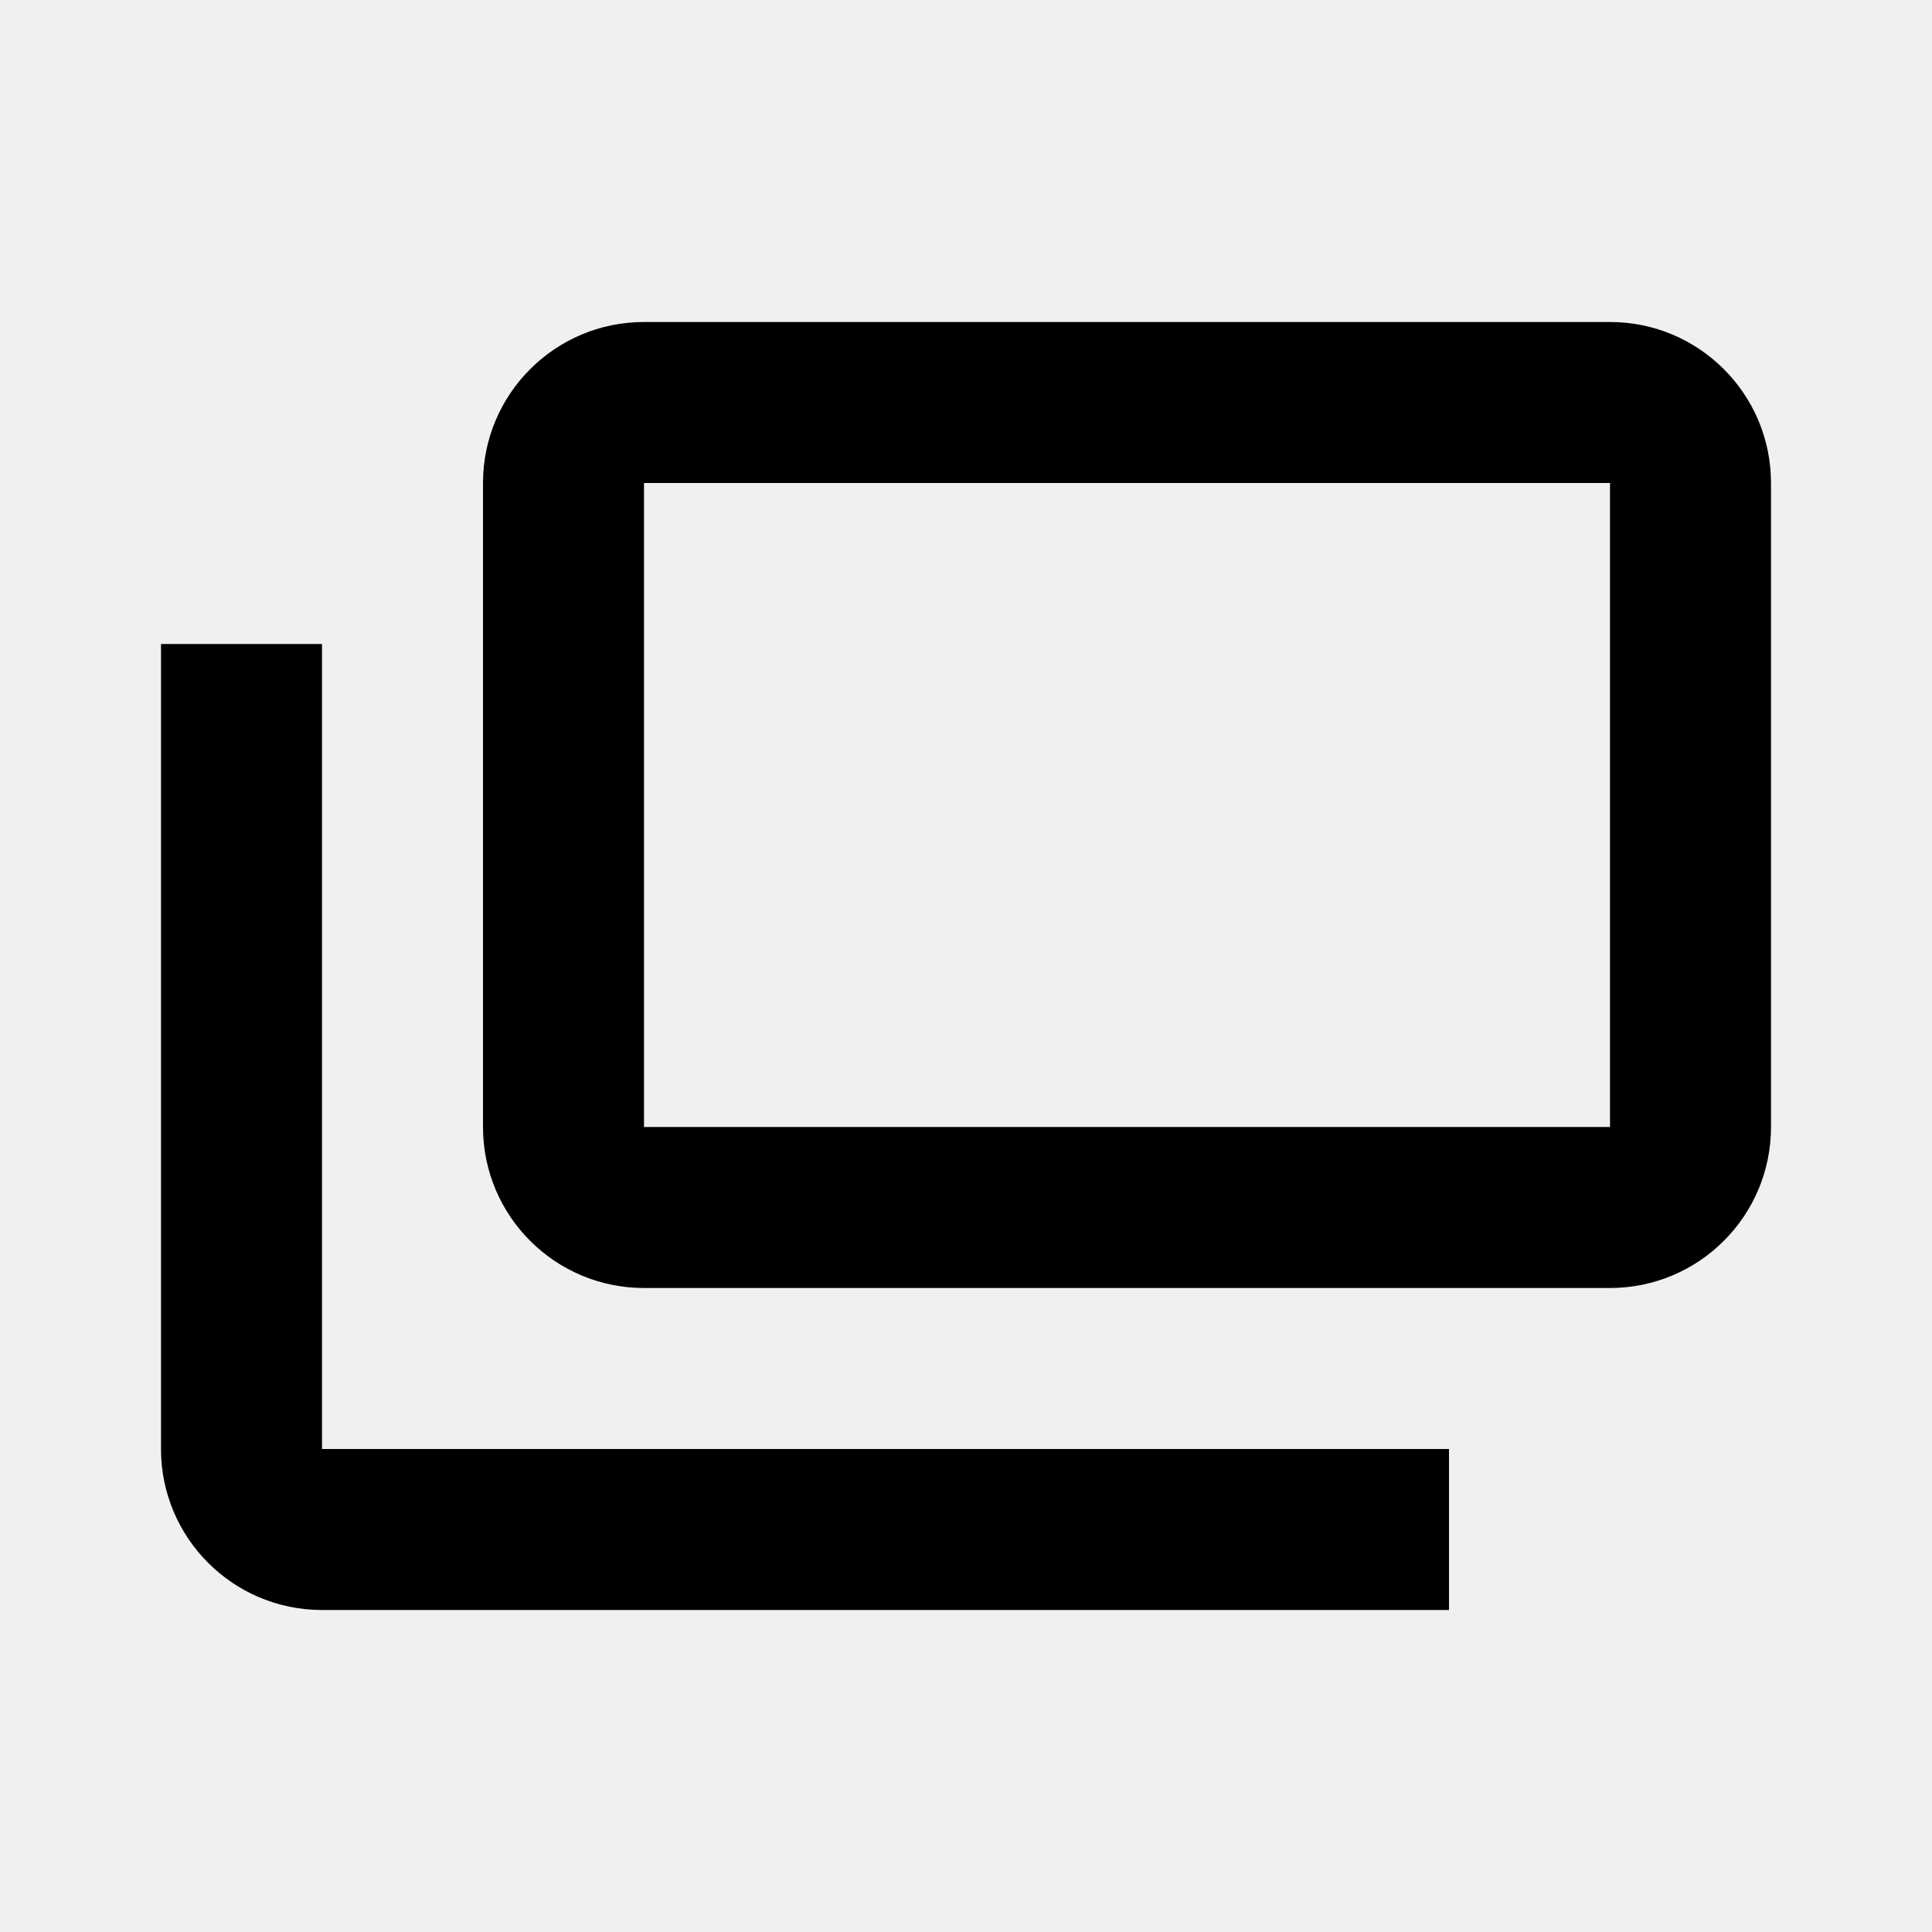
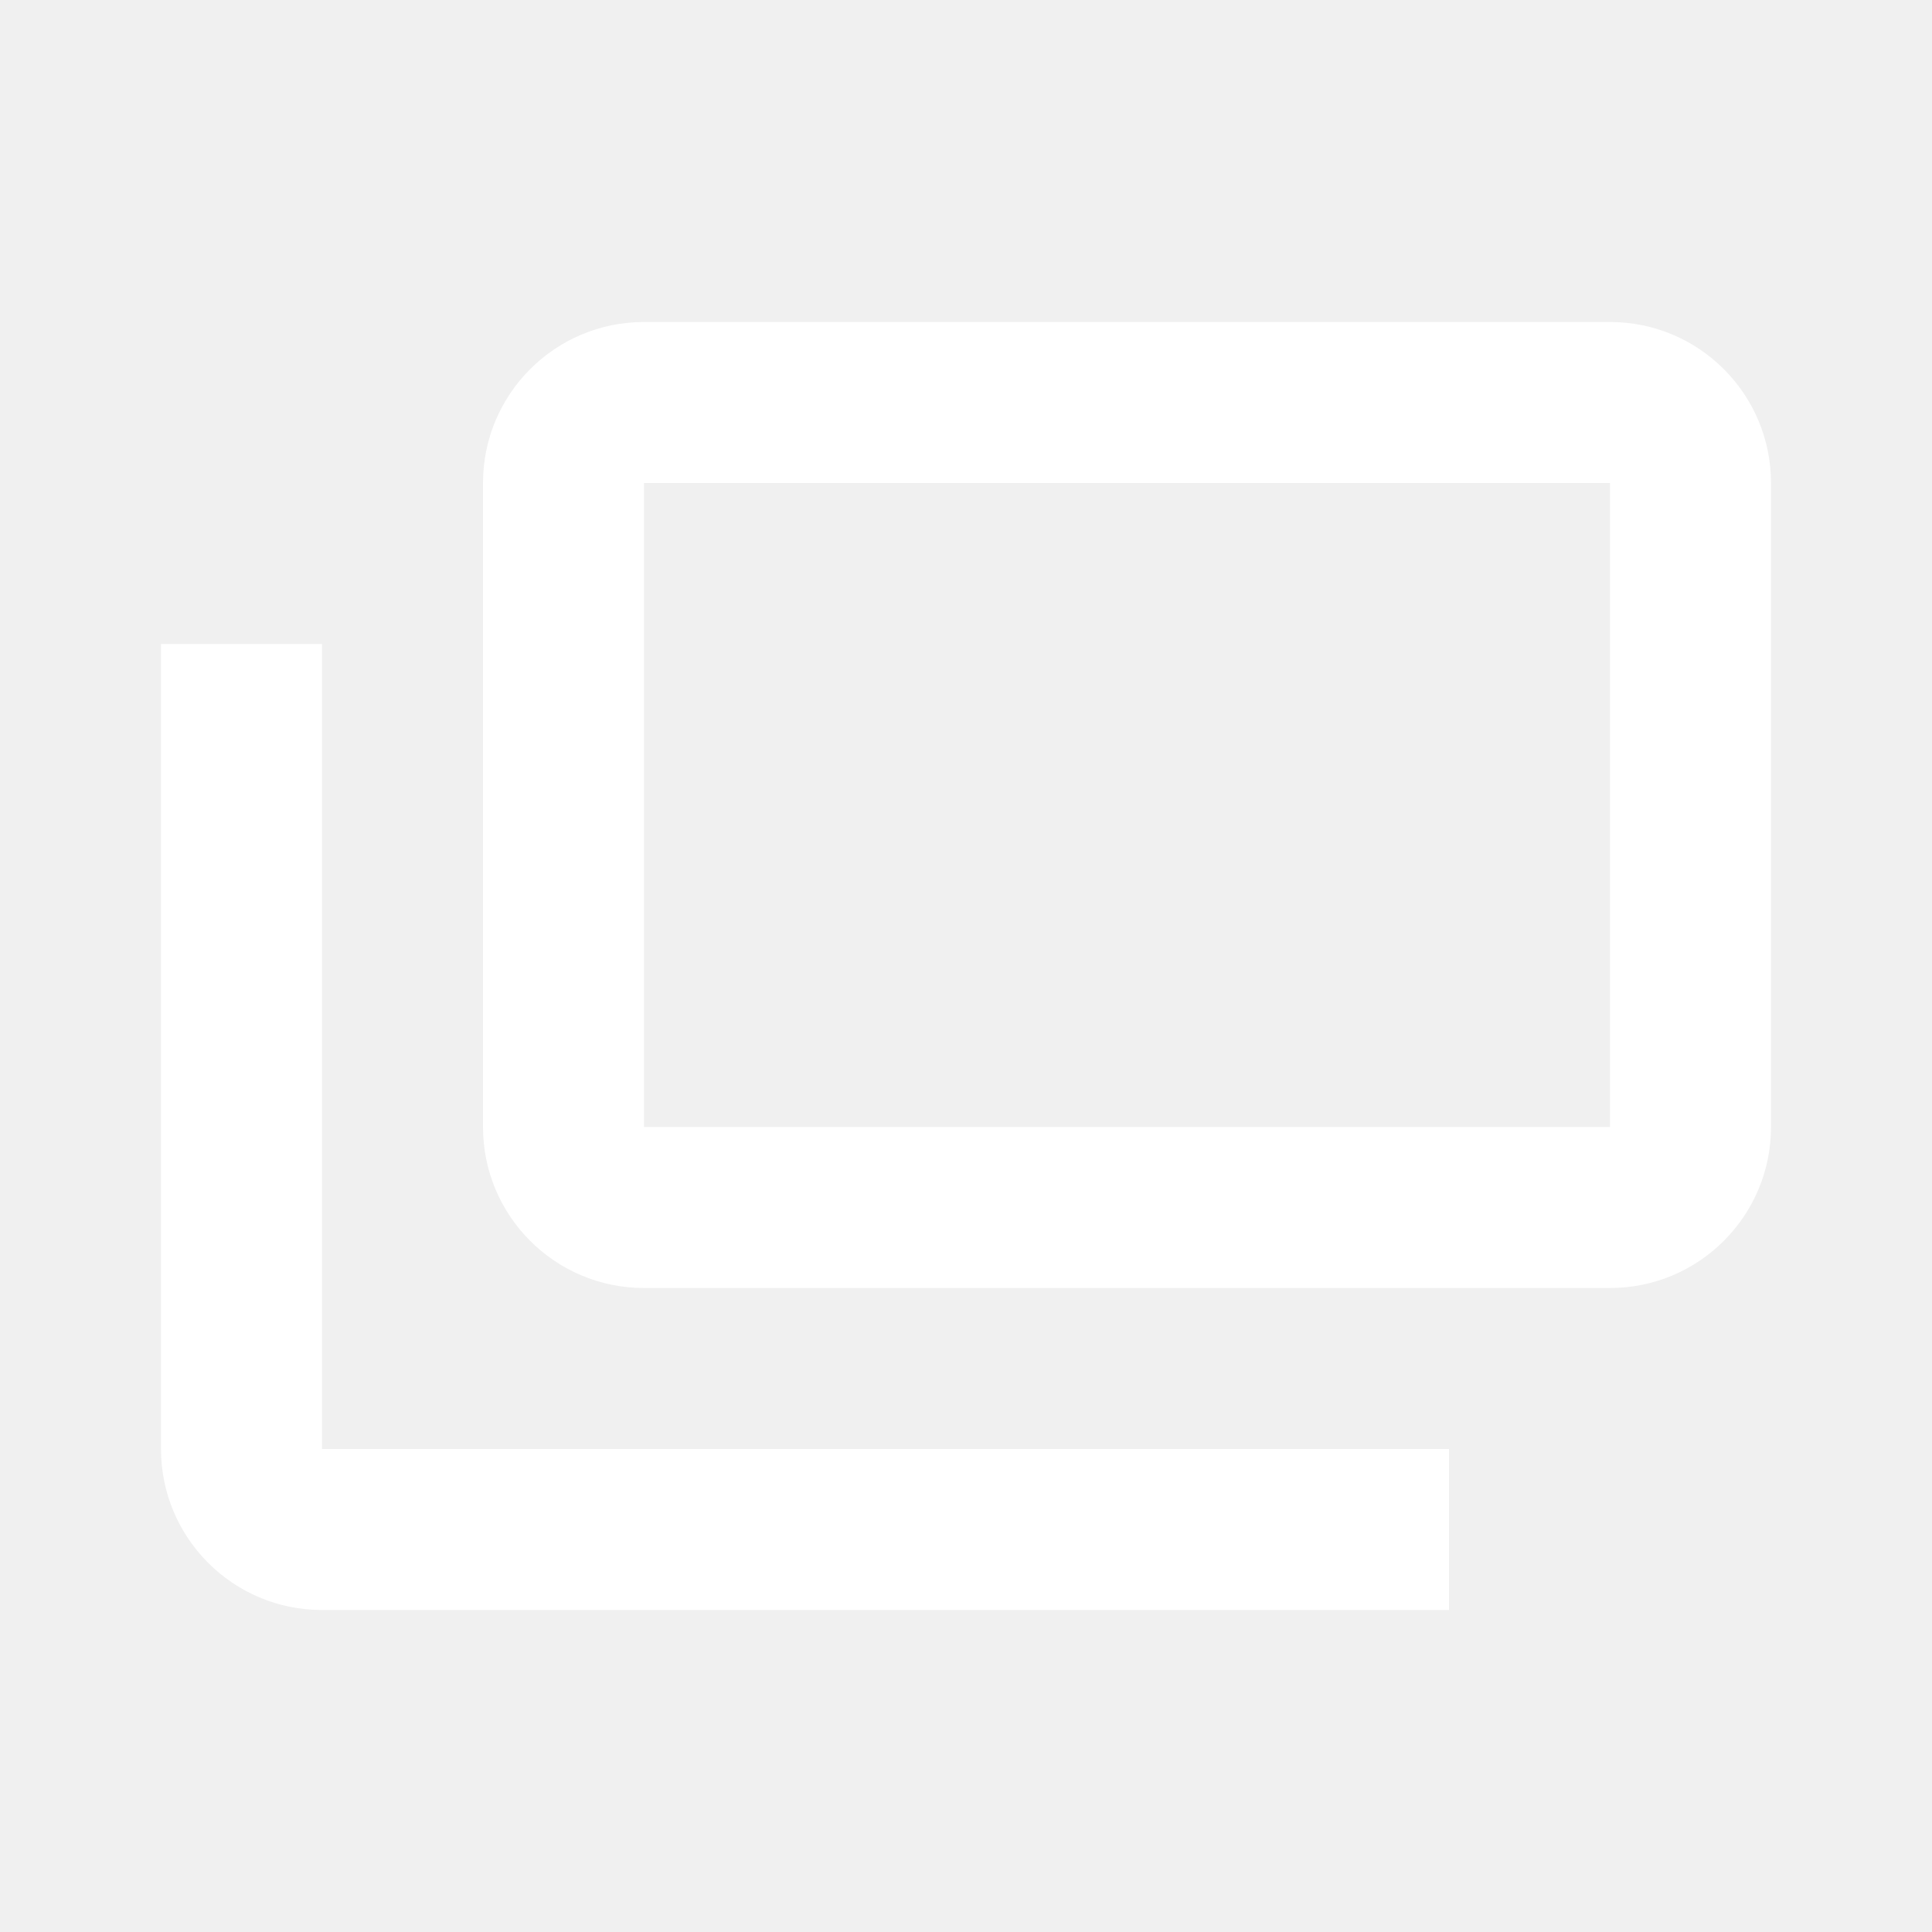
- <svg xmlns="http://www.w3.org/2000/svg" viewBox="0 0 24 24">
+ <svg xmlns="http://www.w3.org/2000/svg" fill="white" viewBox="0 0 24 24">
  <path d="M18 18V20H4A2 2 0 0 1 2 18V8H4V18M22 6V14A2 2 0 0 1 20 16H8A2 2 0 0 1 6 14V6A2 2 0 0 1 8 4H20A2 2 0 0 1 22 6M20 6H8V14H20Z" />
</svg>
